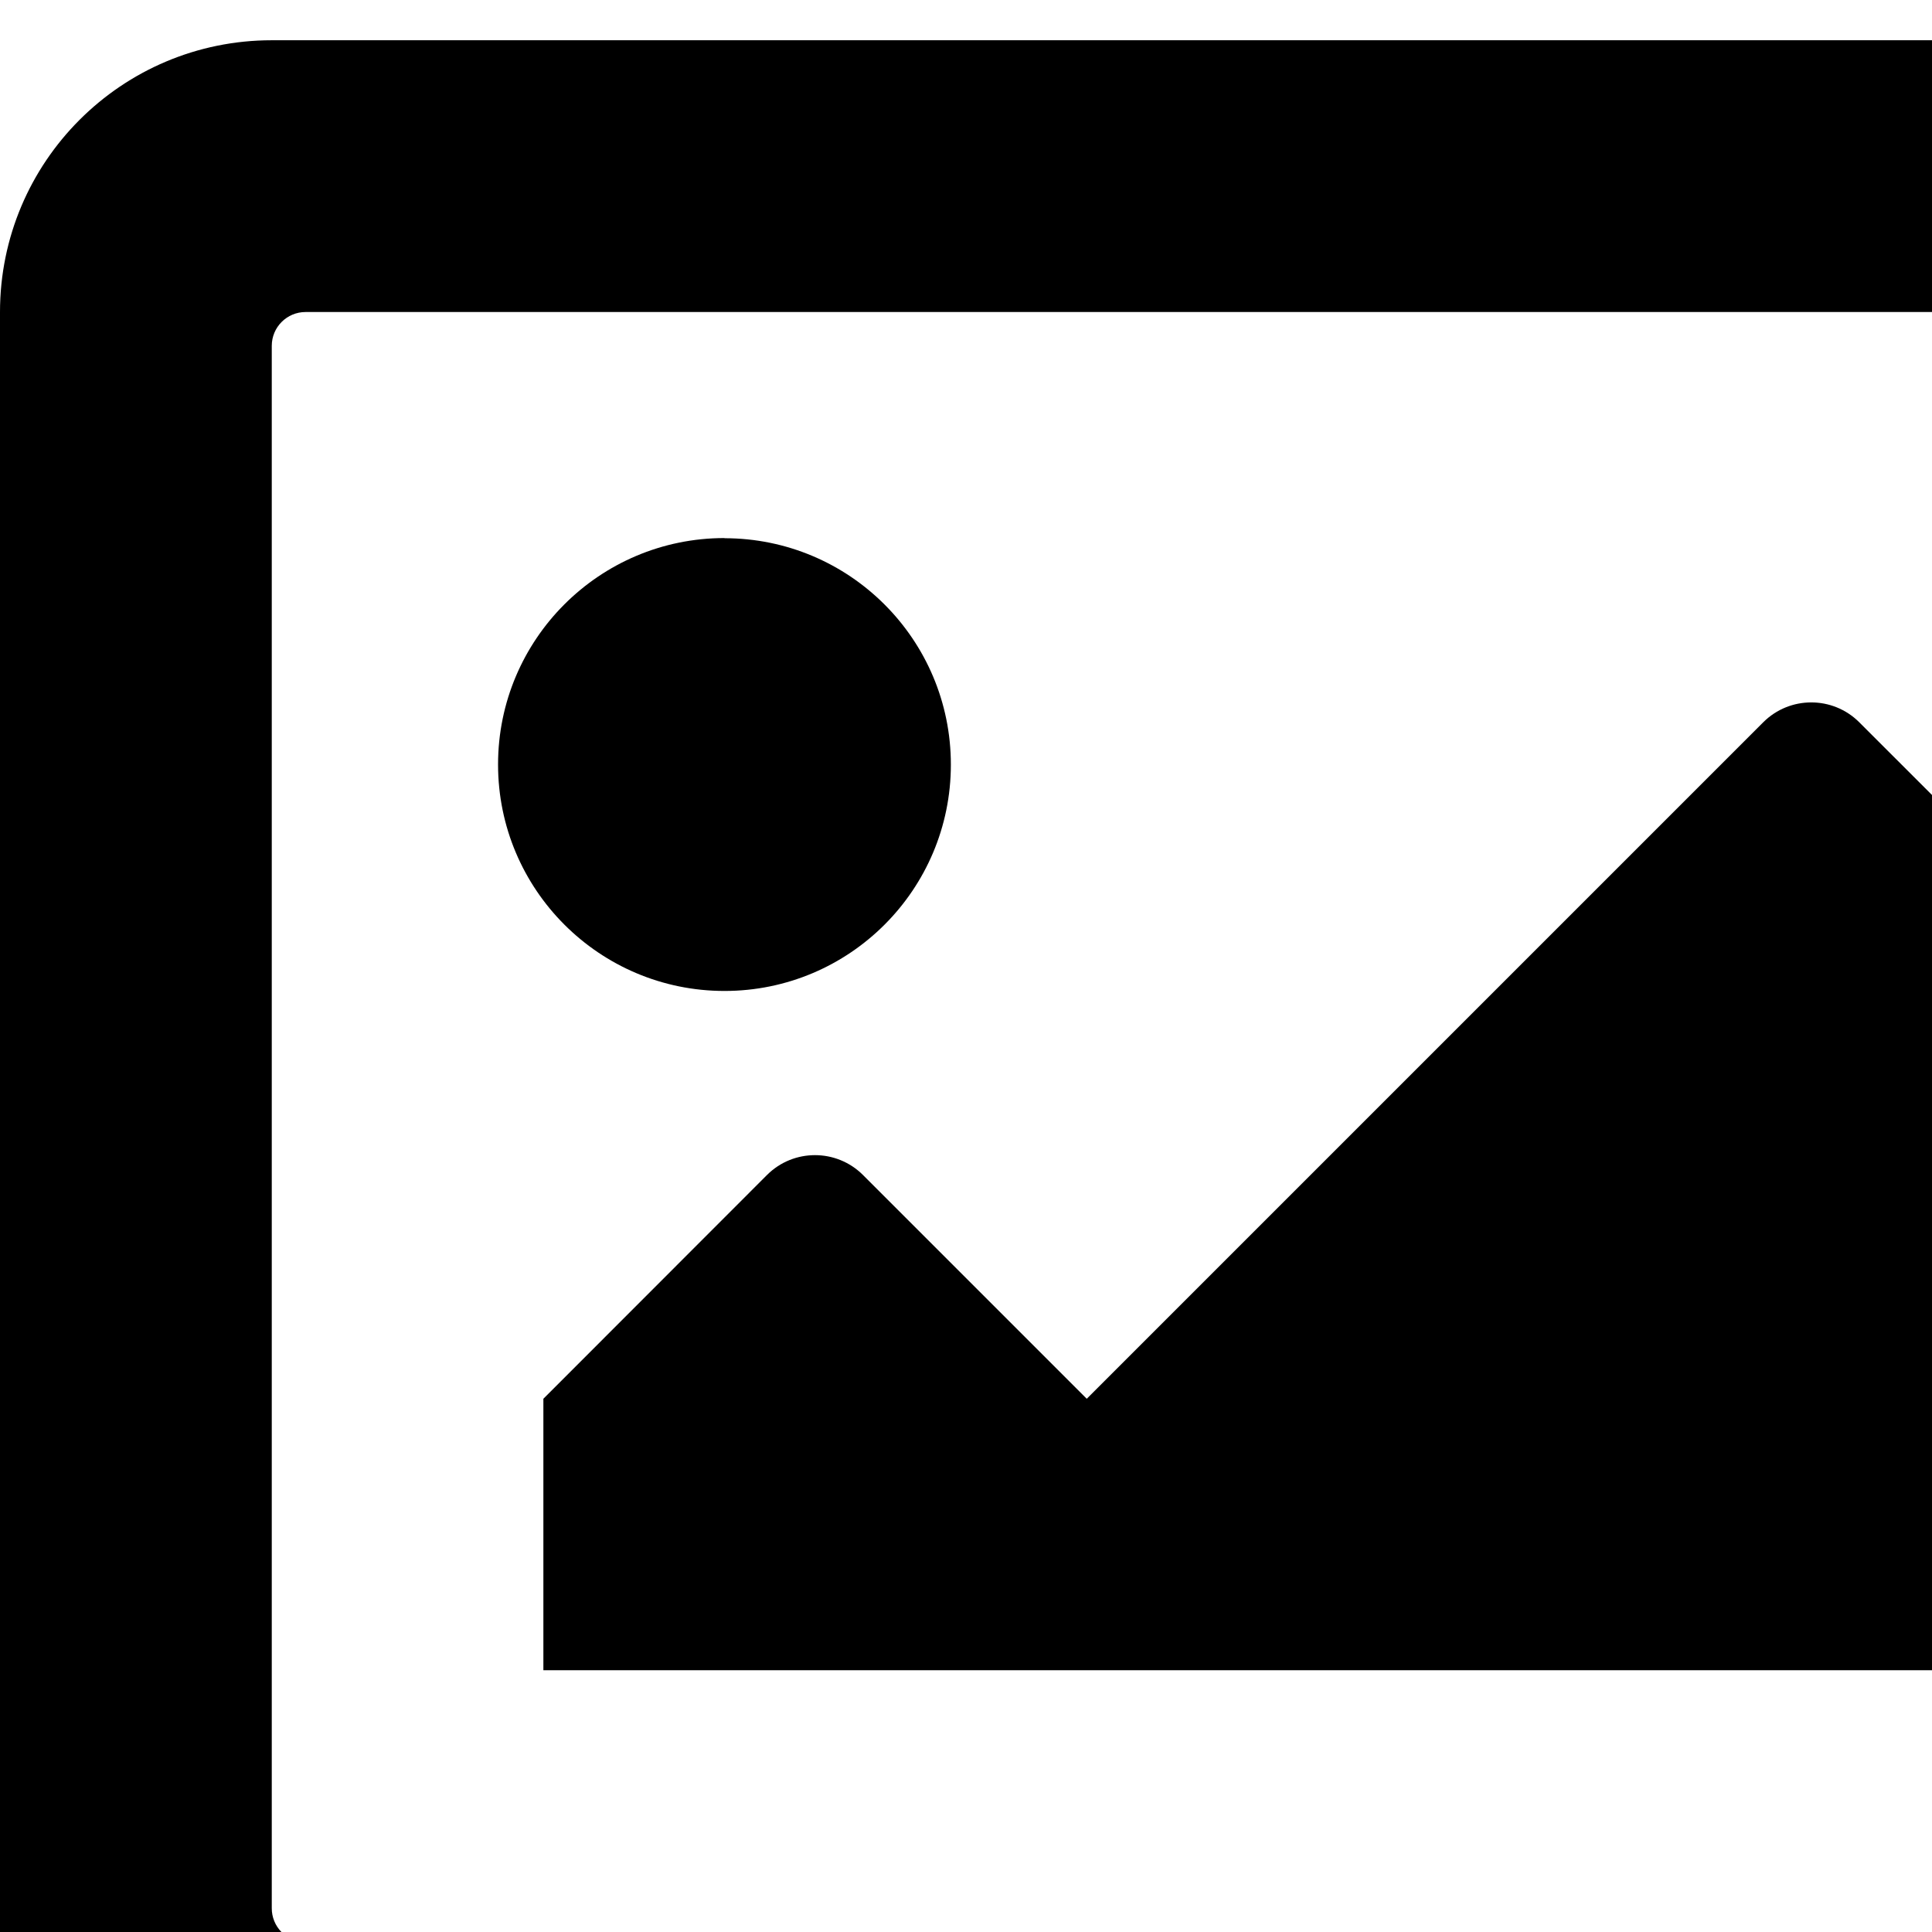
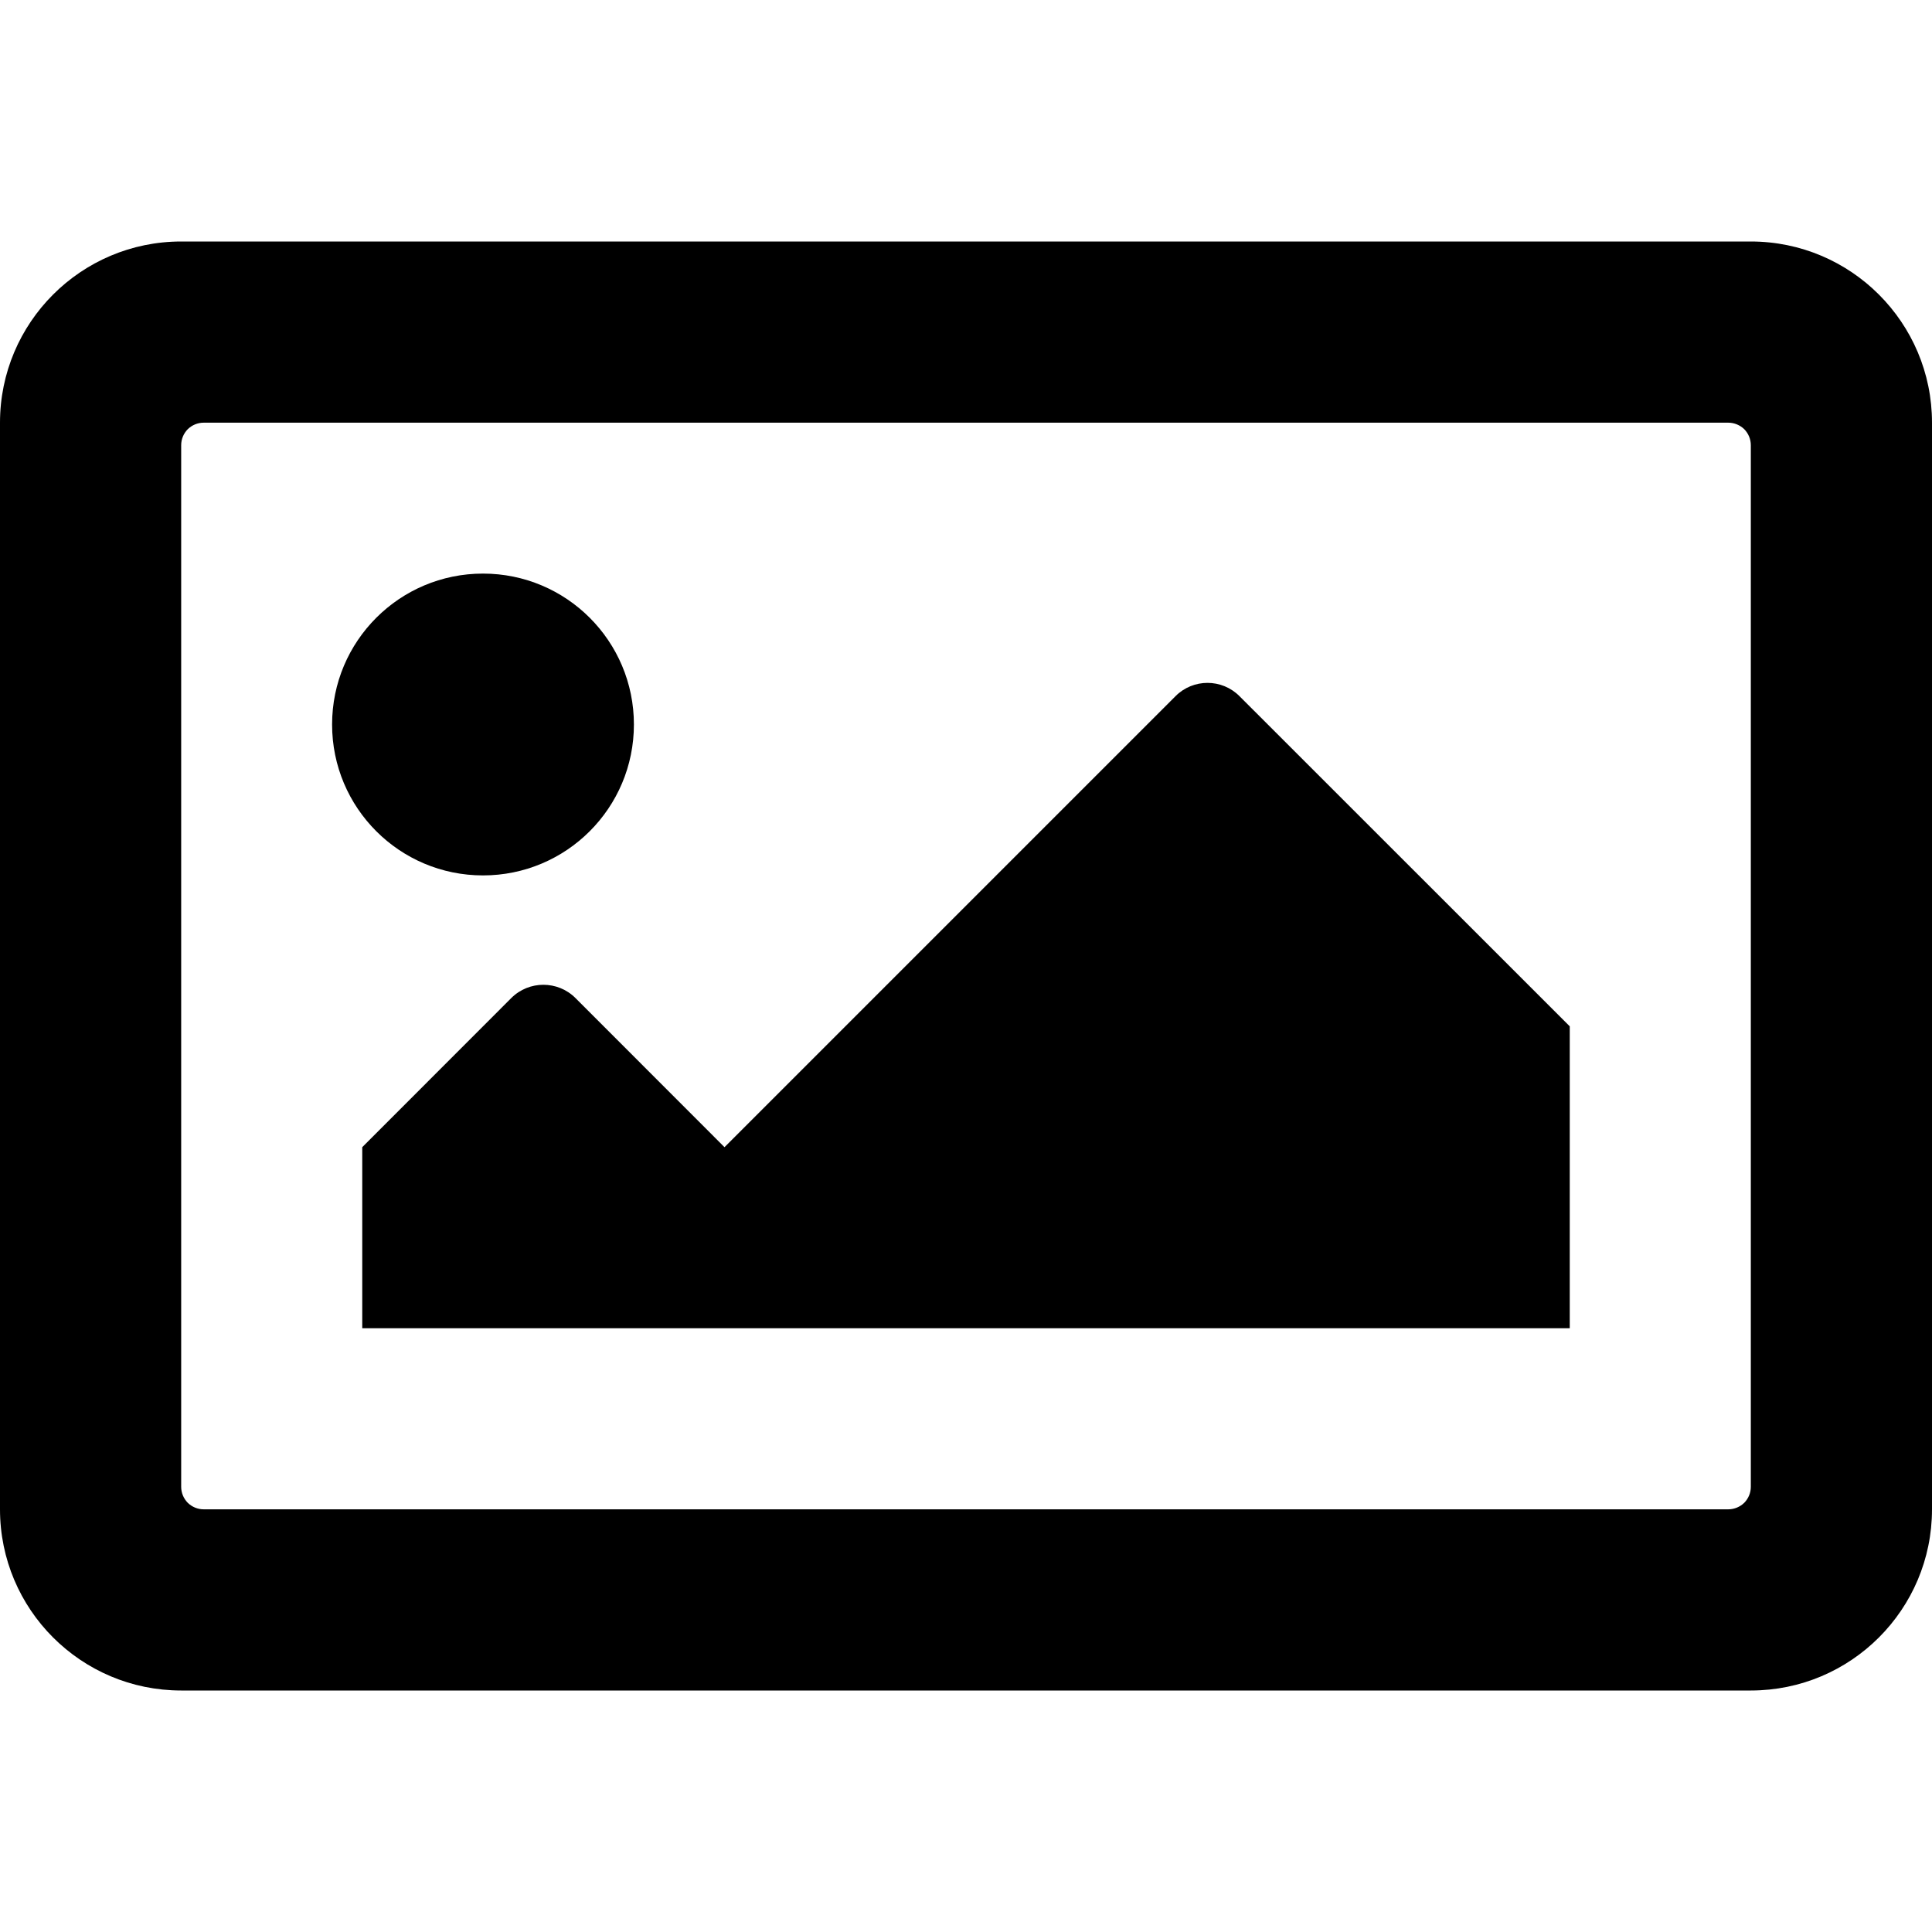
- <svg xmlns="http://www.w3.org/2000/svg" width="1em" height="1em" fill="none">
-   <path d="M16.313.25H1.688C.755.25 0 1.006 0 1.938v10.124c0 .933.756 1.688 1.688 1.688h14.624c.932 0 1.688-.755 1.688-1.688V1.938C18 1.006 17.244.25 16.312.25Zm-.211 11.813H1.898a.21.21 0 0 1-.21-.211V2.148a.21.21 0 0 1 .21-.21h14.204a.21.21 0 0 1 .21.21v9.704a.21.21 0 0 1-.21.21ZM4.5 3.342a1.406 1.406 0 1 0 0 2.813 1.406 1.406 0 0 0 0-2.812Zm-1.125 7.032h11.25V7.562l-3.077-3.076a.422.422 0 0 0-.596 0L6.75 8.688l-1.39-1.39a.422.422 0 0 0-.596 0l-1.389 1.39v1.687Z" fill="currentColor" />
+ <svg xmlns="http://www.w3.org/2000/svg" width="18" height="18" viewBox="0 0 18 18" fill="none">
+   <path d="M16.312 2.25H1.688C0.756 2.25 0 3.006 0 3.938V14.062C0 14.995 0.756 15.75 1.688 15.75H16.312C17.244 15.75 18 14.995 18 14.062V3.938C18 3.006 17.244 2.25 16.312 2.25ZM16.102 14.062H1.898C1.842 14.062 1.789 14.04 1.749 14.001C1.71 13.961 1.688 13.908 1.688 13.852V4.148C1.688 4.092 1.71 4.039 1.749 3.999C1.789 3.96 1.842 3.938 1.898 3.938H16.102C16.157 3.938 16.211 3.96 16.251 3.999C16.29 4.039 16.312 4.092 16.312 4.148V13.852C16.312 13.908 16.29 13.961 16.251 14.001C16.211 14.04 16.157 14.062 16.102 14.062V14.062ZM4.5 5.344C3.723 5.344 3.094 5.973 3.094 6.75C3.094 7.527 3.723 8.156 4.5 8.156C5.277 8.156 5.906 7.527 5.906 6.75C5.906 5.973 5.277 5.344 4.5 5.344ZM3.375 12.375H14.625V9.562L11.548 6.486C11.384 6.321 11.116 6.321 10.952 6.486L6.75 10.688L5.361 9.298C5.196 9.134 4.929 9.134 4.764 9.298L3.375 10.688V12.375Z" fill="black" />
</svg>
